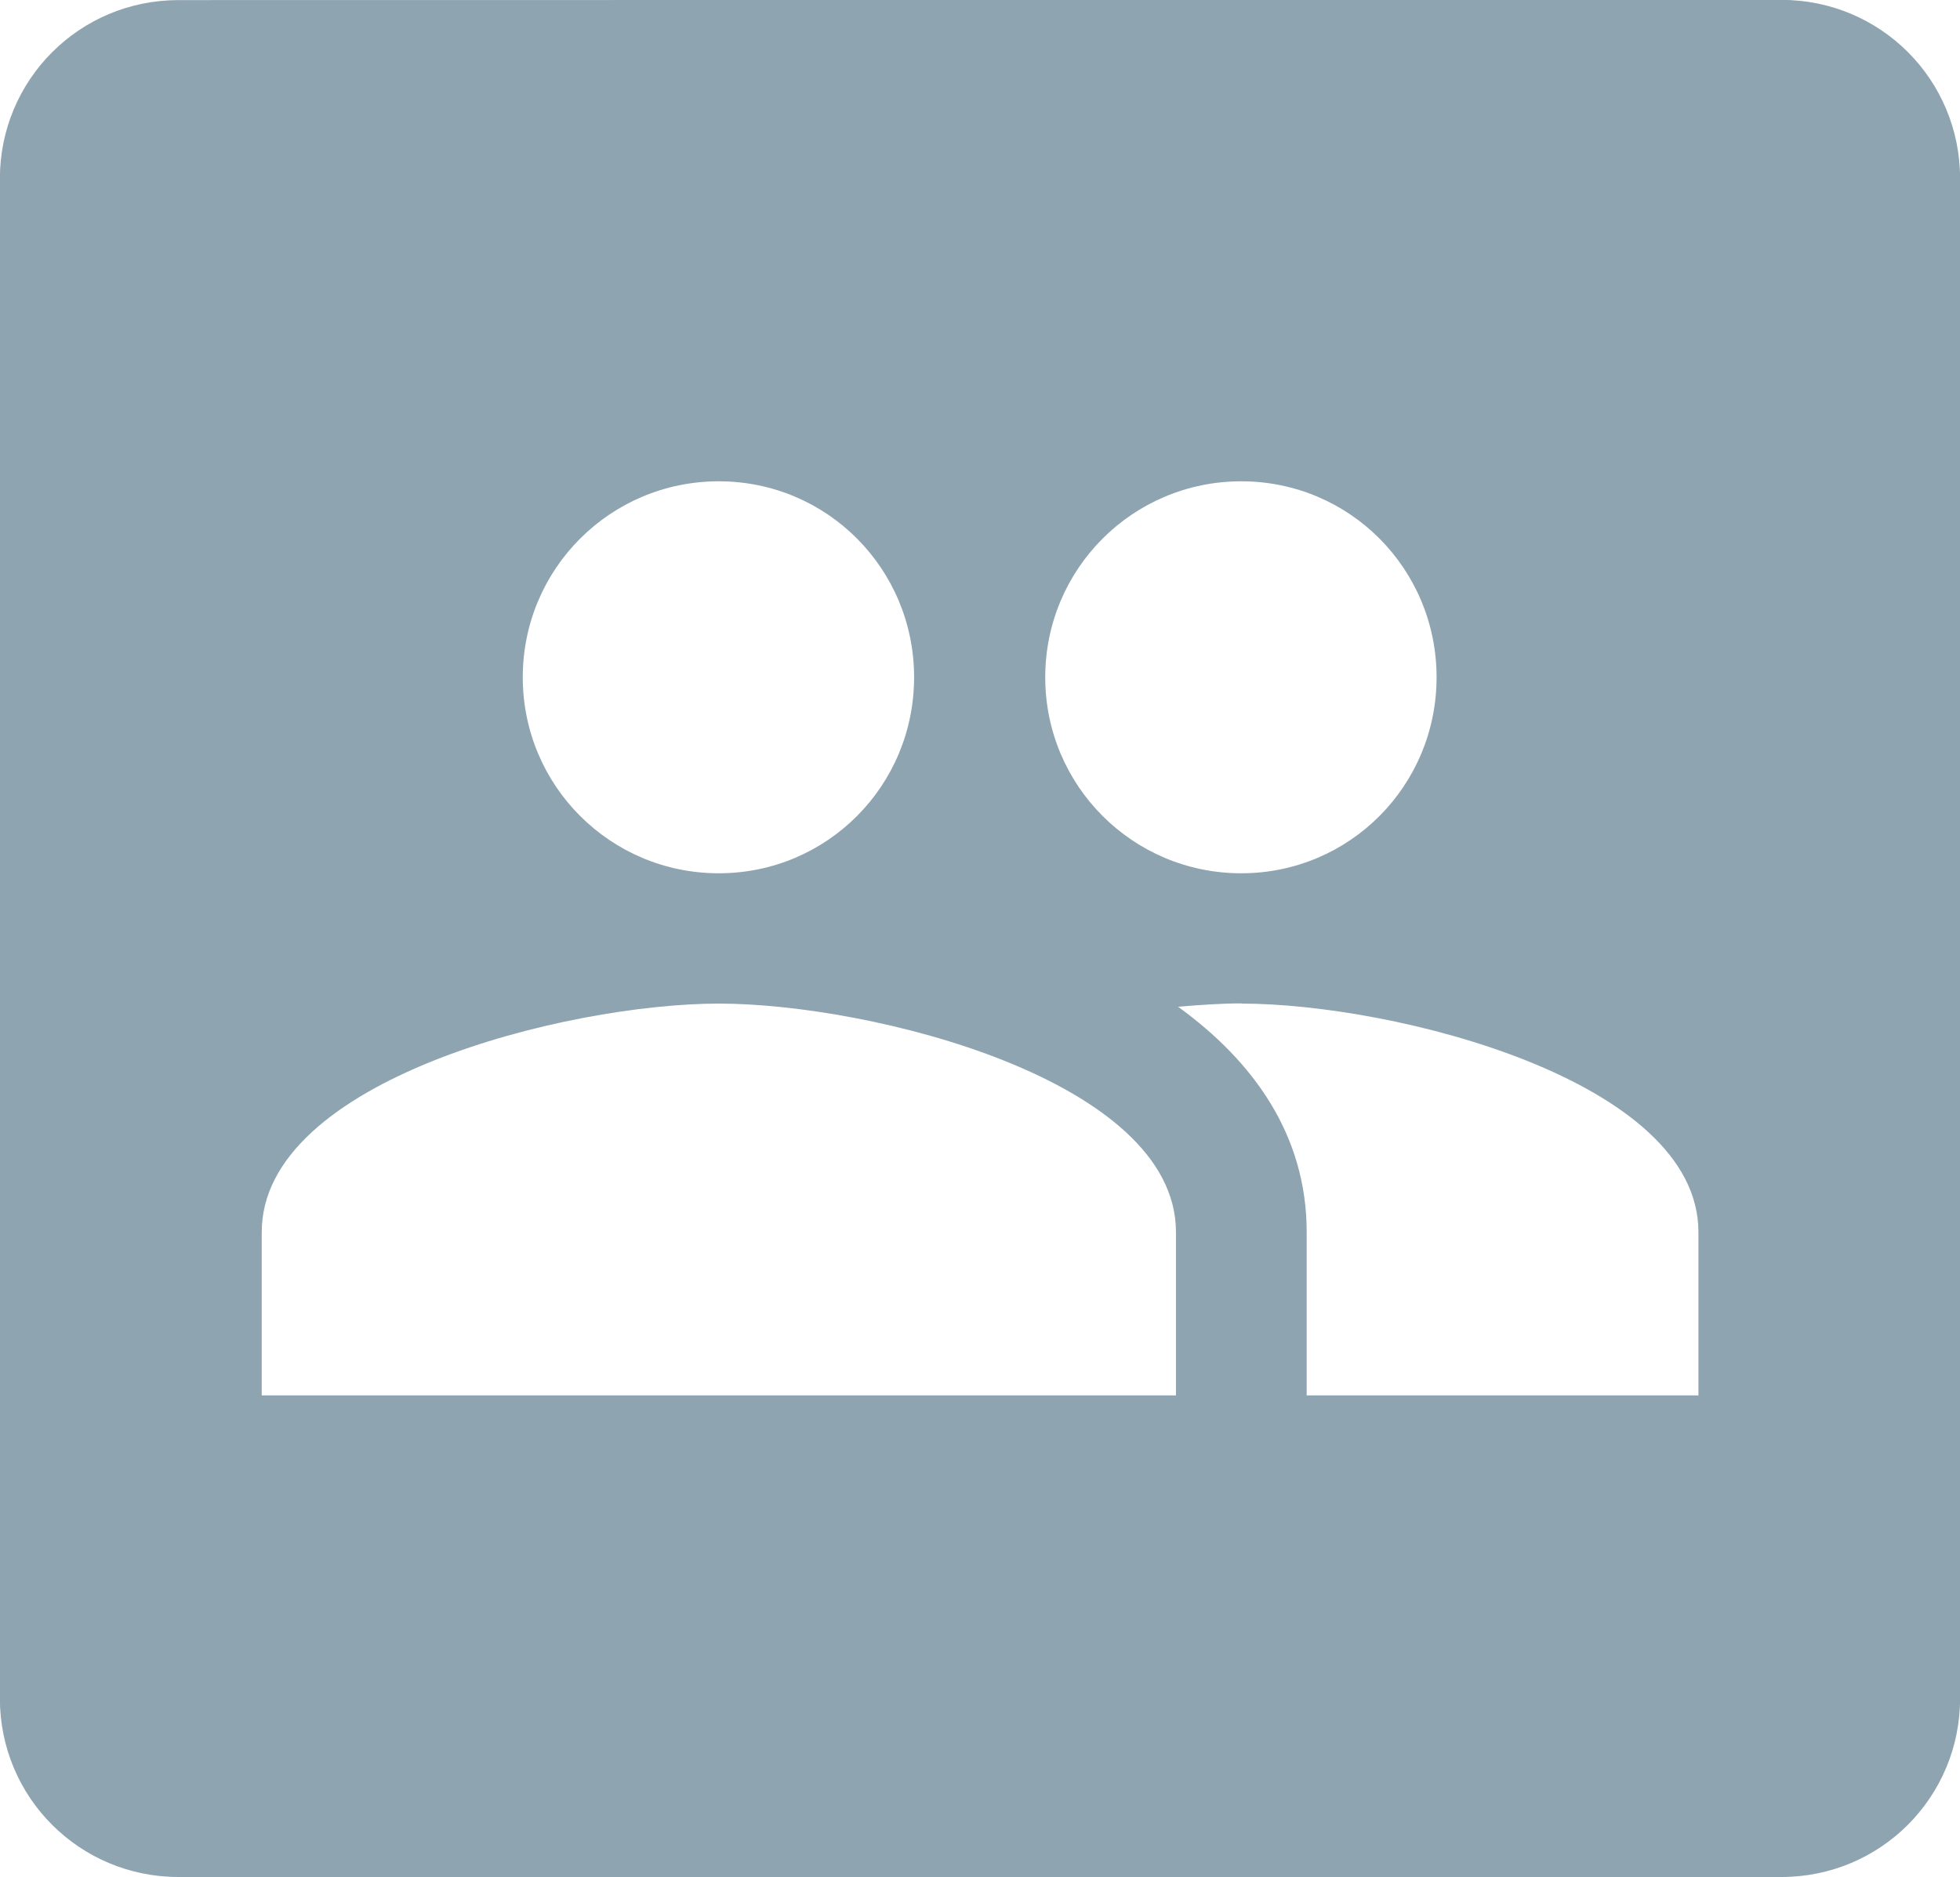
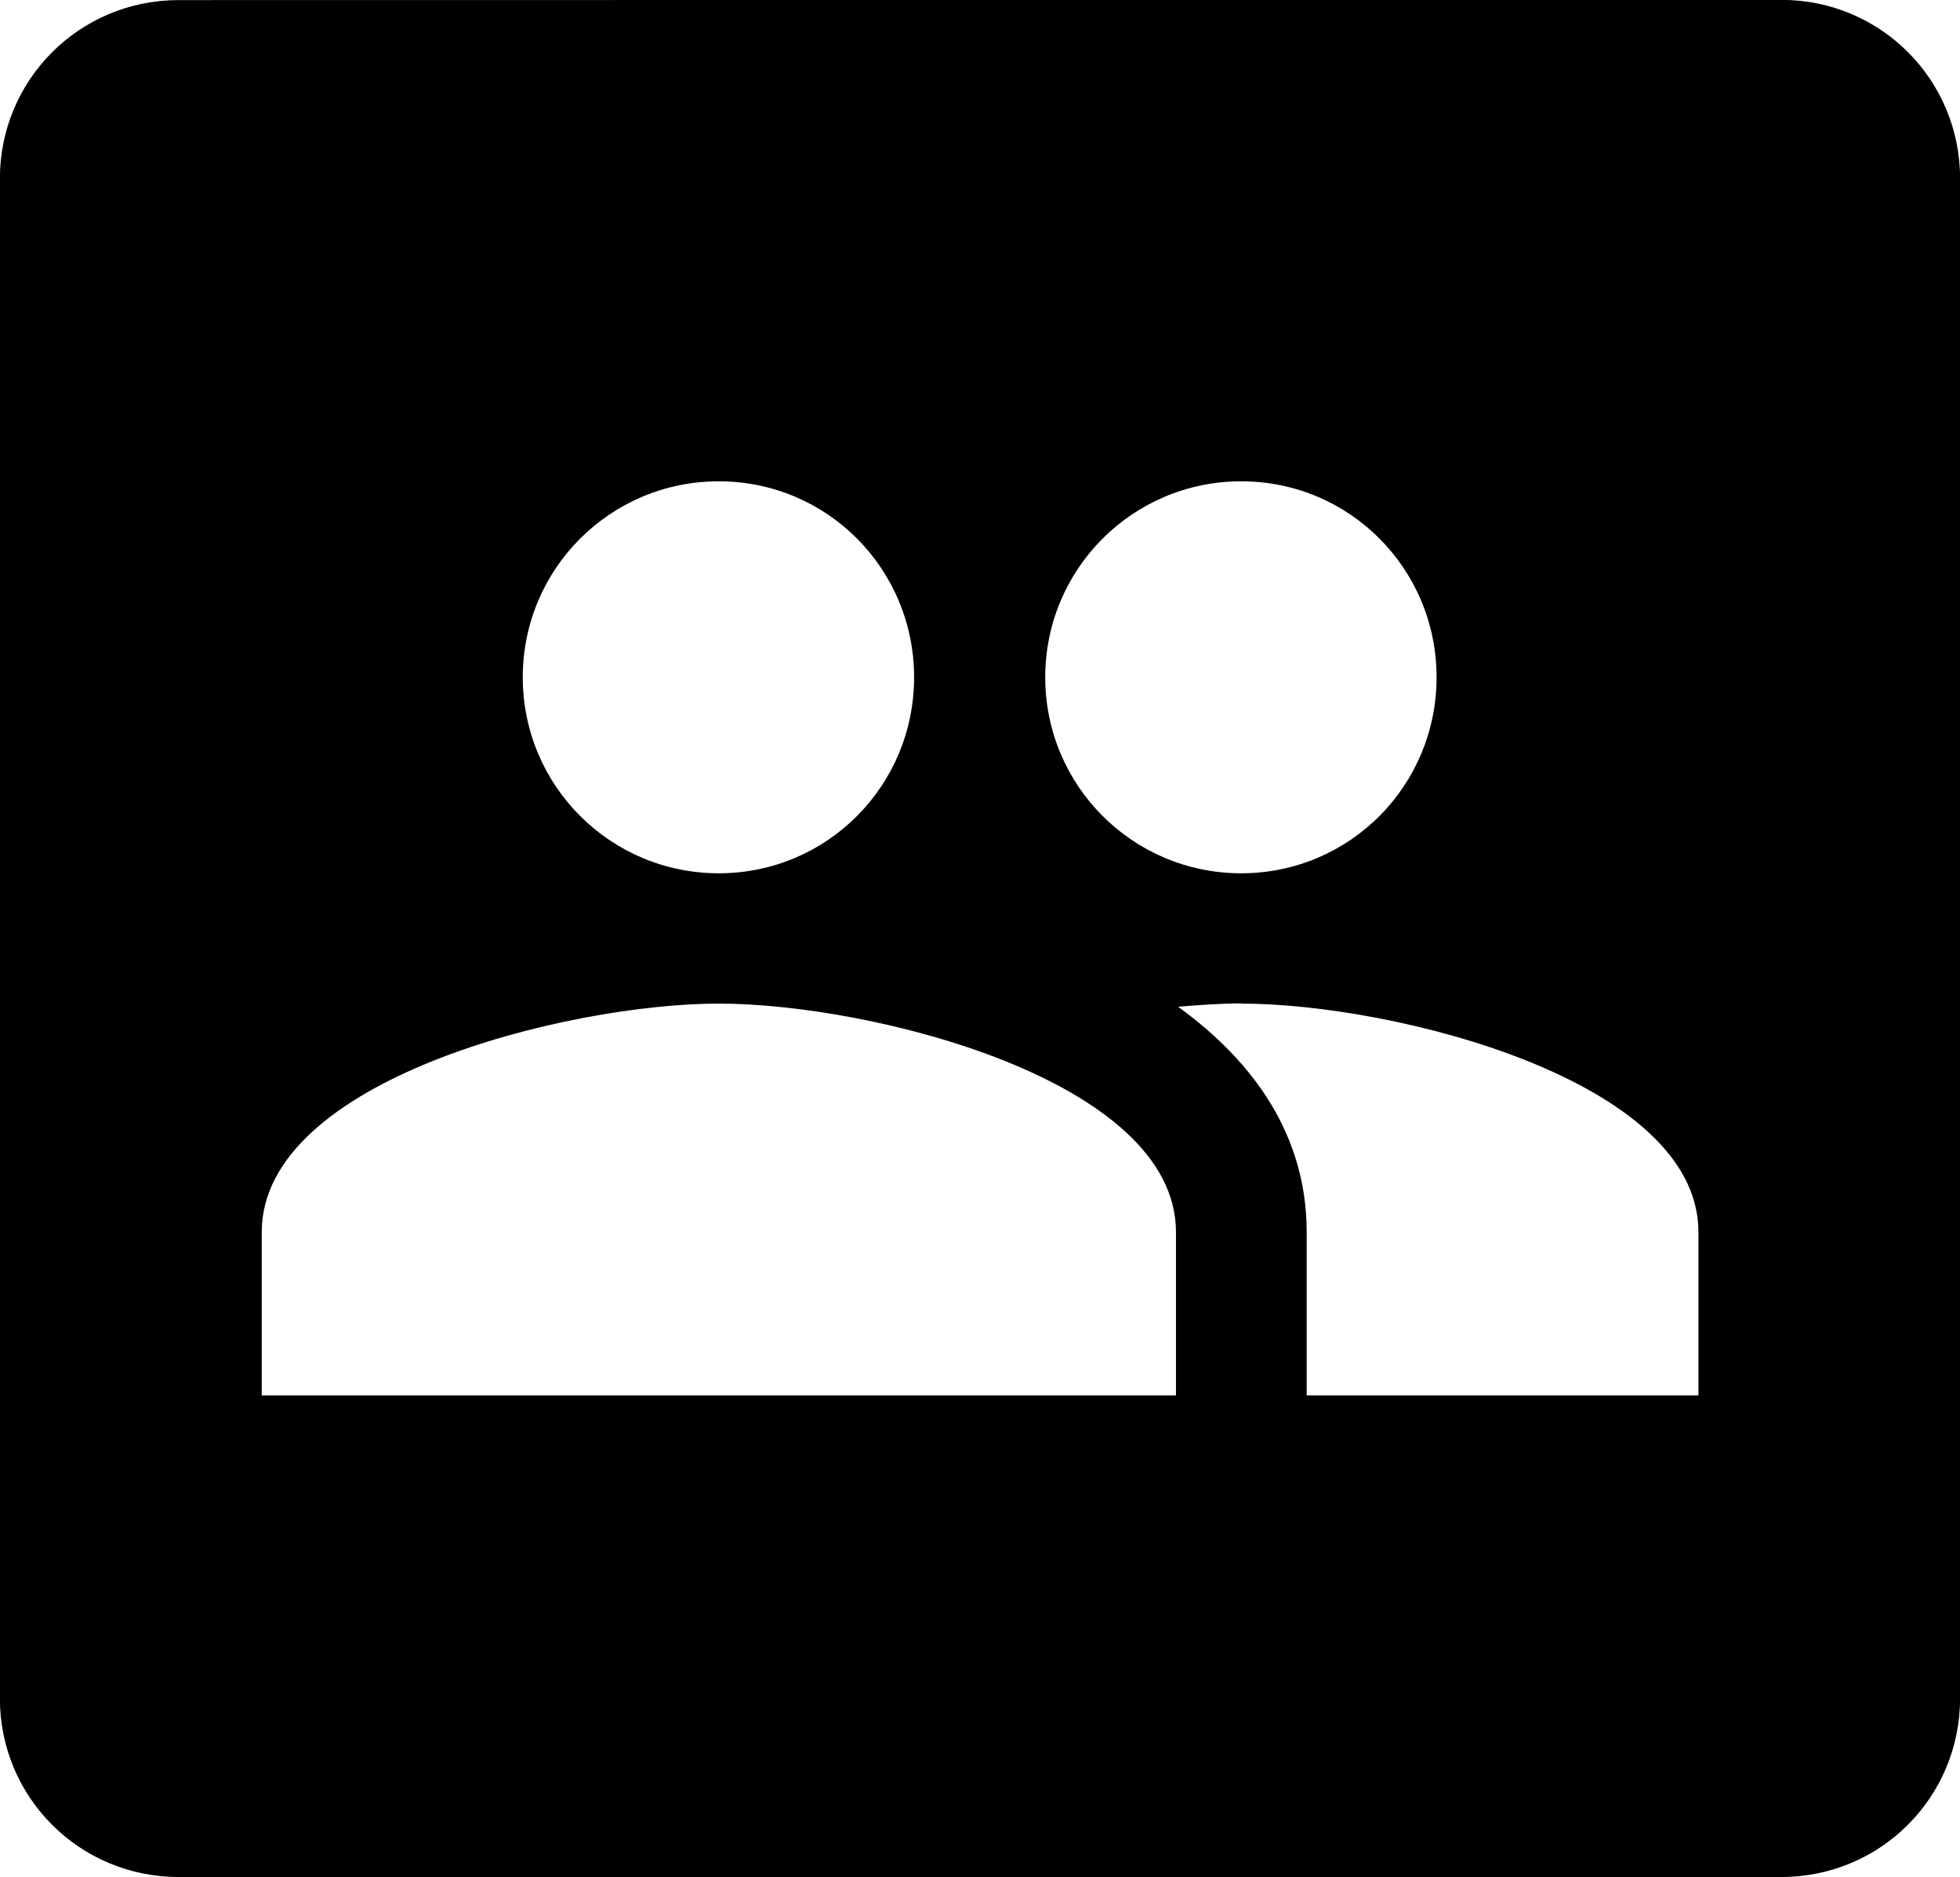
<svg xmlns="http://www.w3.org/2000/svg" width="9.401mm" height="9.002mm" viewBox="0 0 9.401 9.002" version="1.1" id="svg13826">
  <defs id="defs13820" />
  <g id="layer1" transform="translate(-5.309588,-5.423605)">
-     <path style="opacity:1;fill:#8fa4b1;fill-opacity:1;fill-rule:nonzero;stroke:none;stroke-width:0.202;stroke-linecap:butt;stroke-linejoin:round;stroke-miterlimit:10;stroke-dasharray:0.403, 0.202;stroke-dashoffset:5.019;stroke-opacity:1" d="m 6.166,5.424 c -0.475,0 -0.857,0.382 -0.857,0.857 v 7.288 c 0,0.475 0.382,0.857 0.857,0.857 h 7.688 c 0.475,0 0.857,-0.382 0.857,-0.857 V 6.28 c 0,-0.475 -0.382,-0.857 -0.857,-0.857 z m 2.591,2.308 c 0.52,0 0.937,0.42 0.937,0.94 0,0.52 -0.417,0.94 -0.937,0.94 -0.52,0 -0.94,-0.42 -0.94,-0.94 0,-0.52 0.42,-0.94 0.94,-0.94 z m 2.506,0 c 0.52,0 0.937,0.42 0.937,0.94 0,0.52 -0.417,0.94 -0.937,0.94 -0.52,0 -0.94,-0.42 -0.94,-0.94 0,-0.52 0.42,-0.94 0.94,-0.94 z M 8.757,10.237 c 0.73,0 2.193,0.366 2.193,1.096 v 0.783 H 6.565 v -0.783 c 0,-0.73 1.463,-1.096 2.193,-1.096 z m 2.506,0 c 0.73,10e-7 2.193,0.366 2.193,1.096 v 0.783 h -1.879 v -0.783 c 0,-0.464 -0.254,-0.818 -0.617,-1.081 0.11,-0.009 0.213,-0.016 0.304,-0.016 z" id="rect8317" />
+     <path style="opacity:1;fill:#000000;fill-opacity:1;fill-rule:nonzero;stroke:none;stroke-width:0.202;stroke-linecap:butt;stroke-linejoin:round;stroke-miterlimit:10;stroke-dasharray:0.403, 0.202;stroke-dashoffset:5.019;stroke-opacity:1" d="m 6.166,5.424 c -0.475,0 -0.857,0.382 -0.857,0.857 v 7.288 c 0,0.475 0.382,0.857 0.857,0.857 h 7.688 c 0.475,0 0.857,-0.382 0.857,-0.857 V 6.28 c 0,-0.475 -0.382,-0.857 -0.857,-0.857 z m 2.591,2.308 c 0.52,0 0.937,0.42 0.937,0.94 0,0.52 -0.417,0.94 -0.937,0.94 -0.52,0 -0.94,-0.42 -0.94,-0.94 0,-0.52 0.42,-0.94 0.94,-0.94 z m 2.506,0 c 0.52,0 0.937,0.42 0.937,0.94 0,0.52 -0.417,0.94 -0.937,0.94 -0.52,0 -0.94,-0.42 -0.94,-0.94 0,-0.52 0.42,-0.94 0.94,-0.94 z M 8.757,10.237 c 0.73,0 2.193,0.366 2.193,1.096 v 0.783 H 6.565 v -0.783 c 0,-0.73 1.463,-1.096 2.193,-1.096 z m 2.506,0 c 0.73,10e-7 2.193,0.366 2.193,1.096 v 0.783 h -1.879 v -0.783 c 0,-0.464 -0.254,-0.818 -0.617,-1.081 0.11,-0.009 0.213,-0.016 0.304,-0.016 z" id="rect8317" />
  </g>
</svg>
